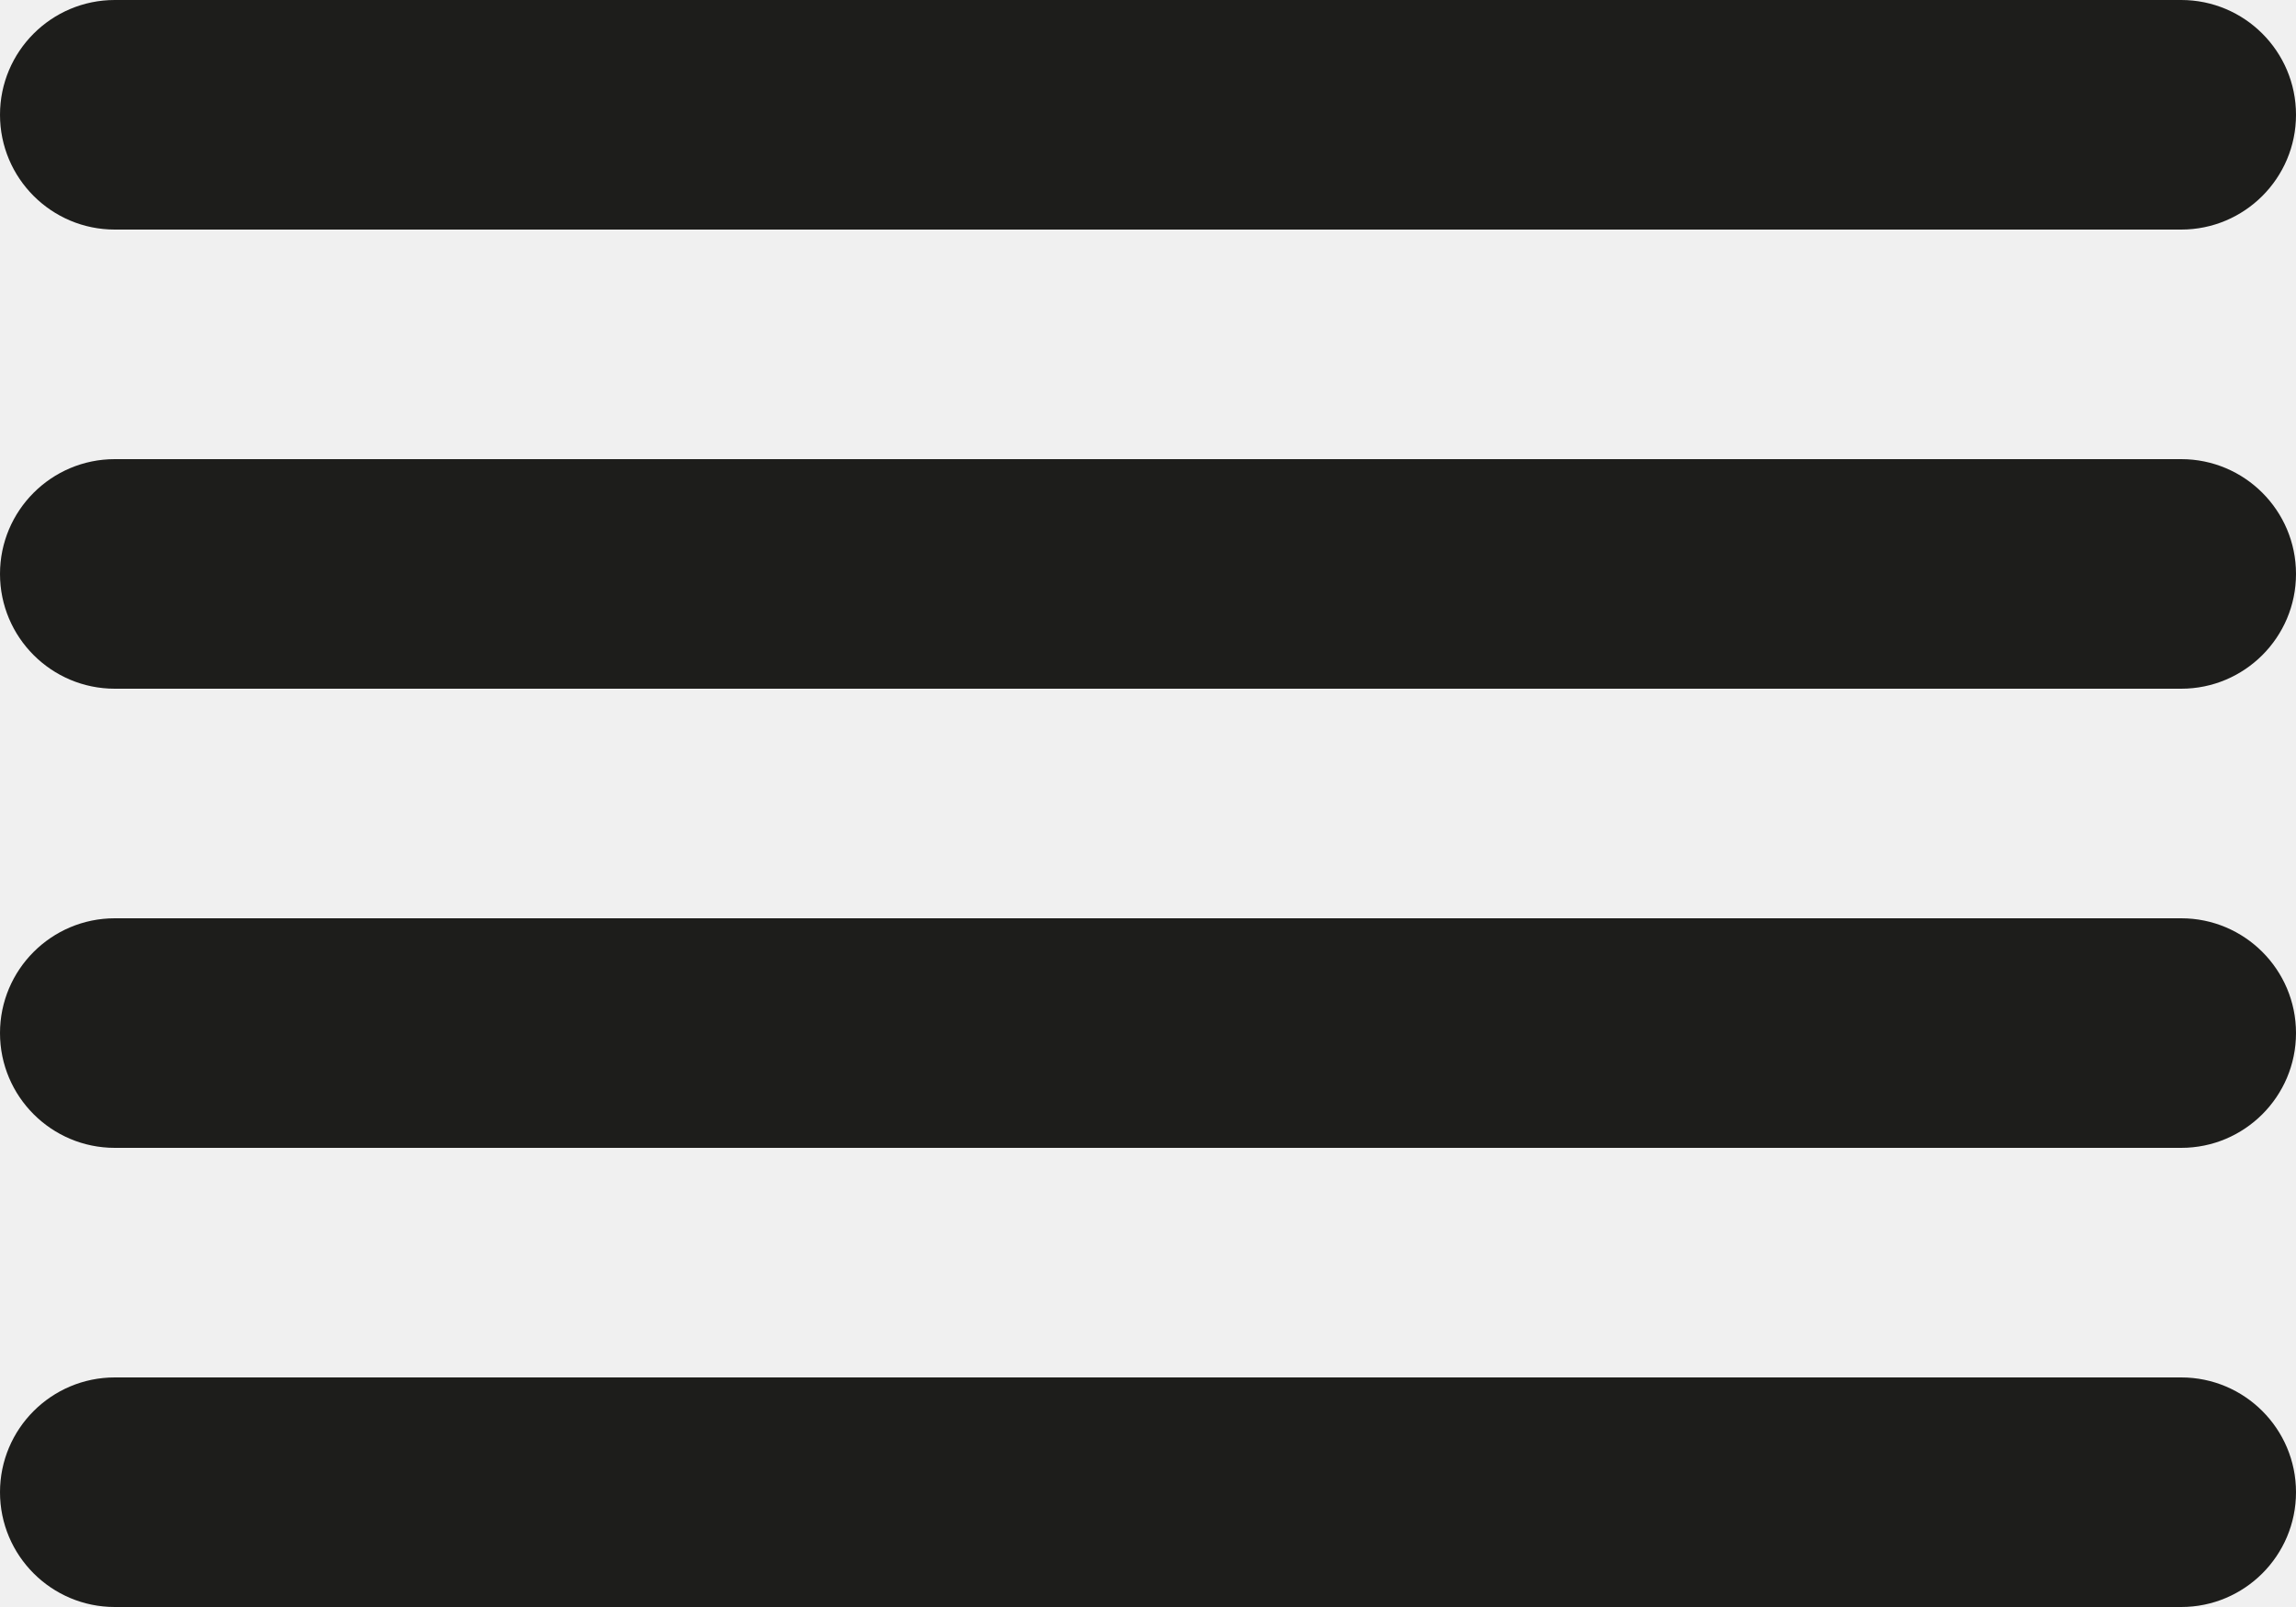
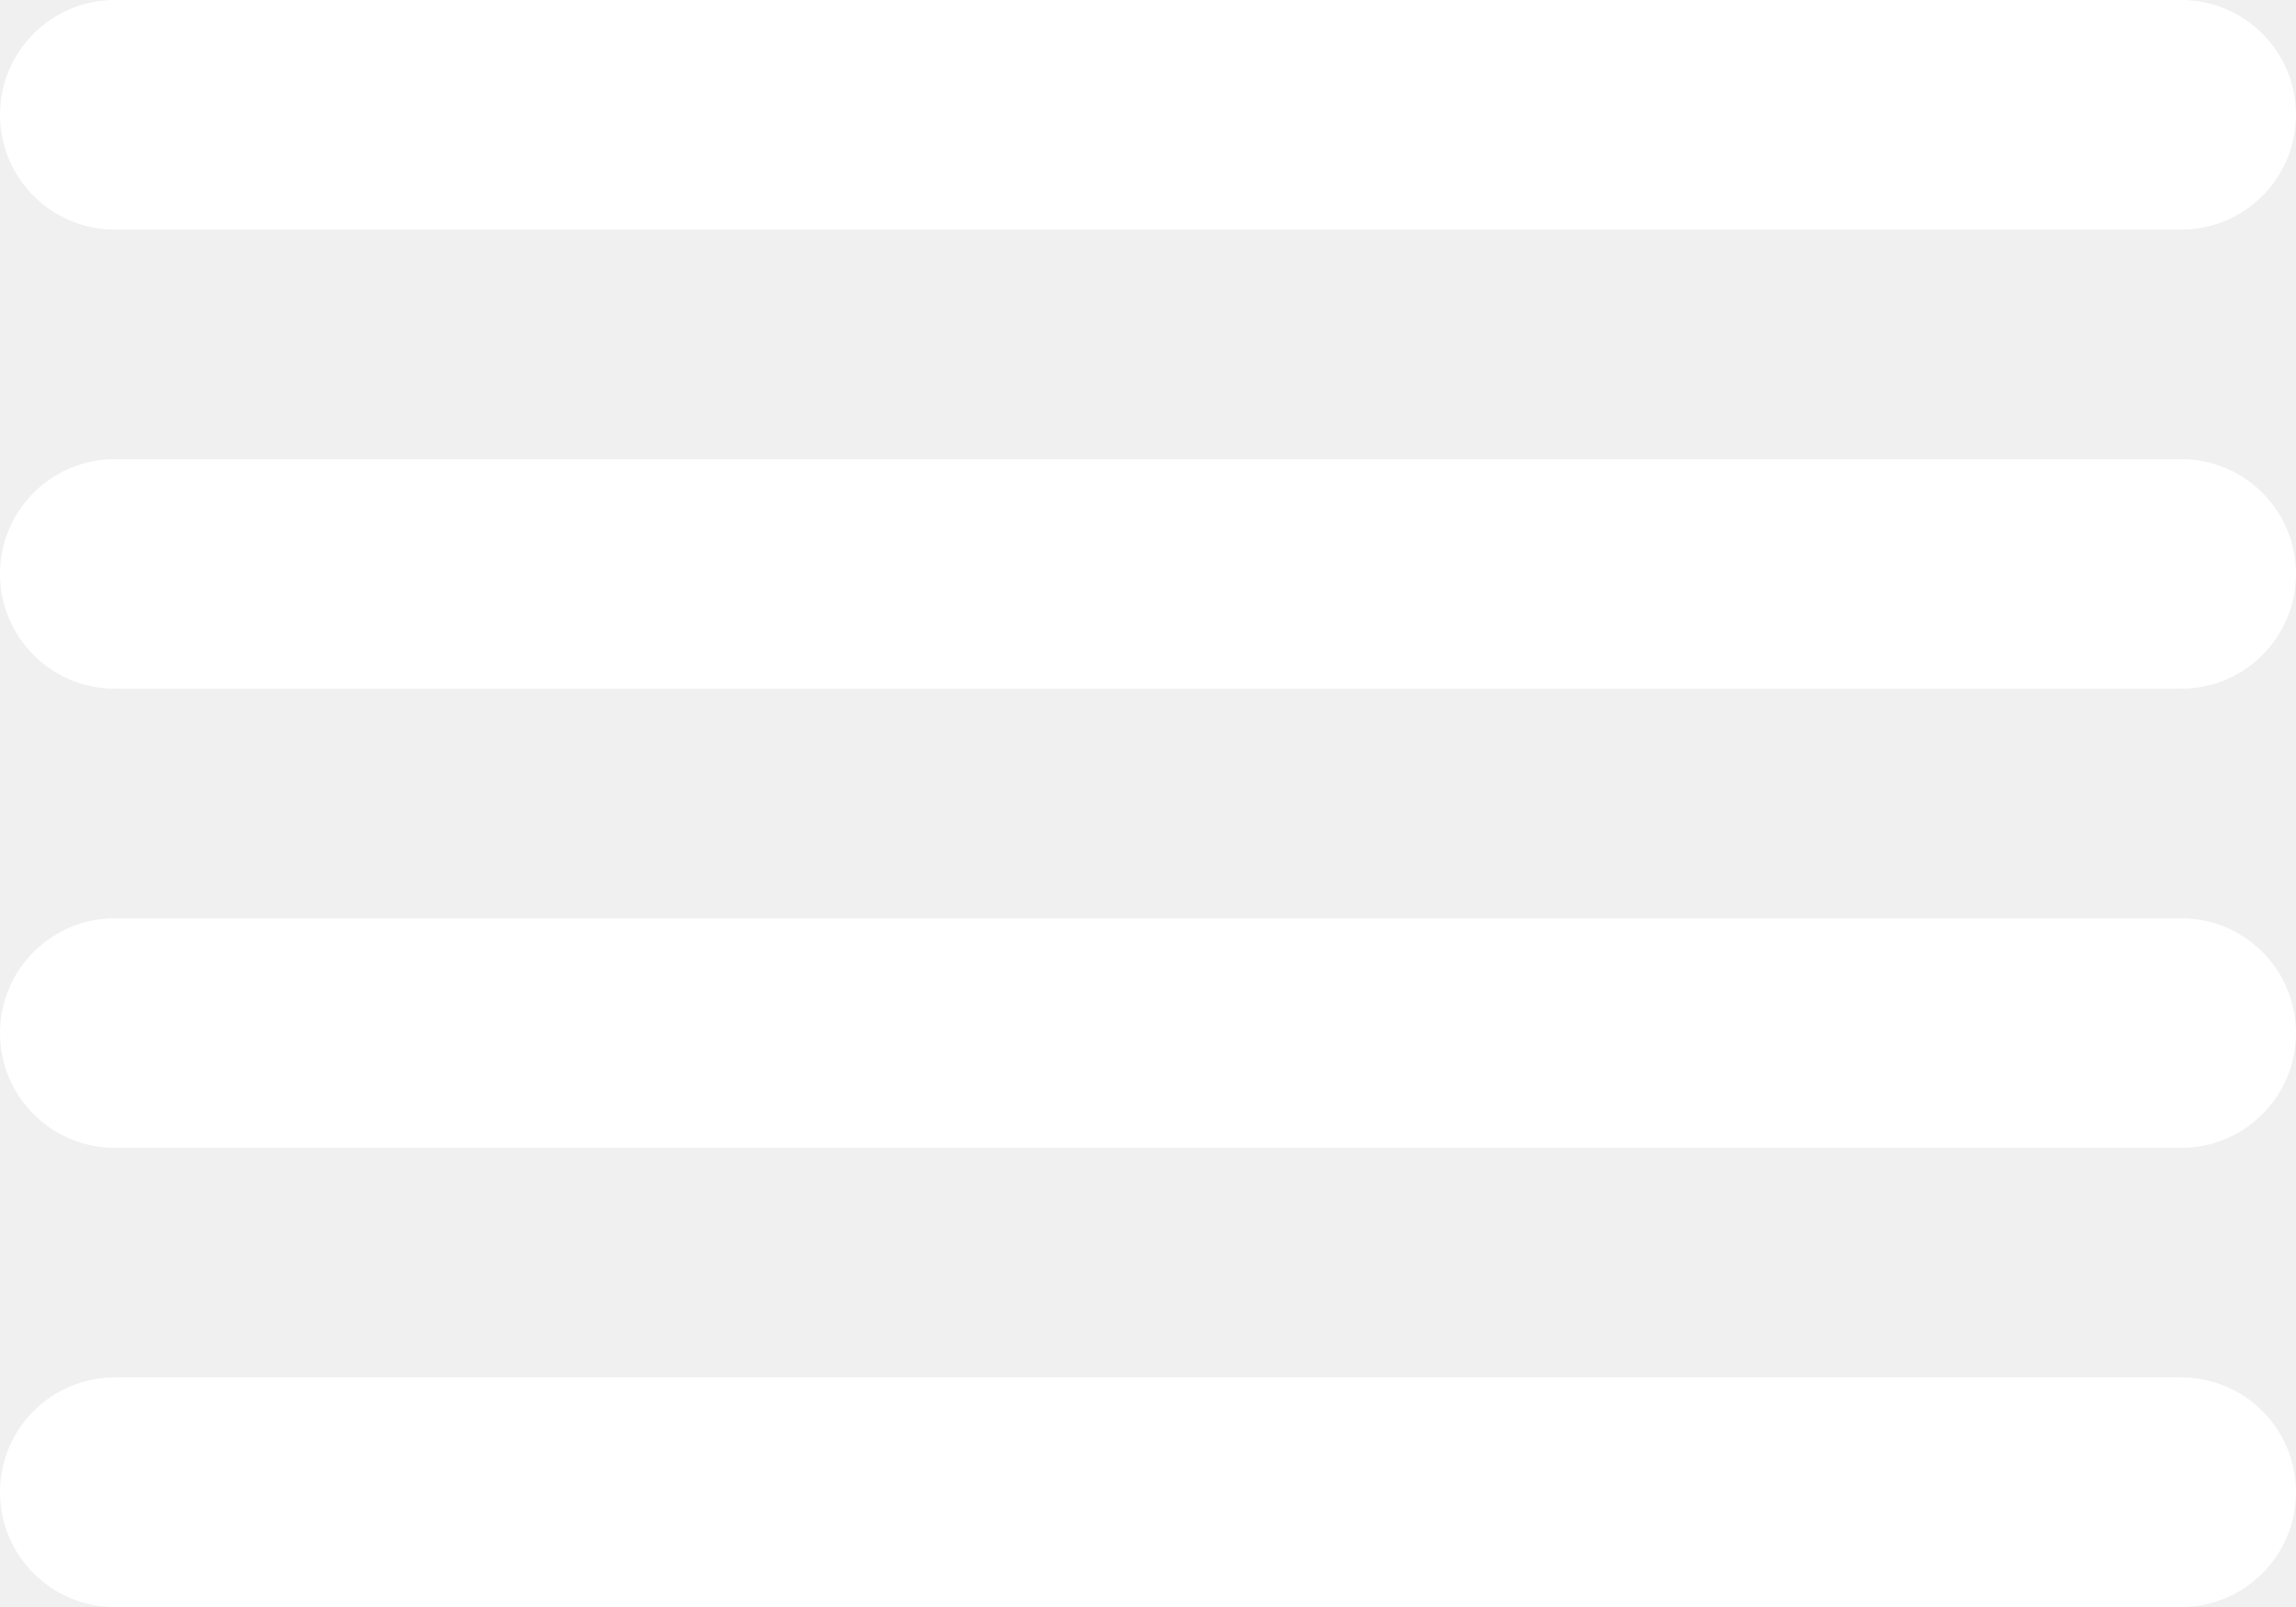
<svg xmlns="http://www.w3.org/2000/svg" xml:space="preserve" width="320" viewBox="0 0 320 224" version="1.1" id="Layer_1" height="224" enable-background="new 0 0 512 512">
  <defs id="defs7741" />
  <g transform="translate(-96,-128)" id="g7736">
    <g id="g7734">
-       <path style="fill:#1d1d1b" id="path7732" d="m 112,160 h 288 c 8.833,0 16,-7.167 16,-16 0,-8.833 -7.167,-16 -16,-16 H 112 c -8.833,0 -16,7.167 -16,16 0,8.833 7.167,16 16,16 z m 288,32 H 112 c -8.833,0 -16,7.167 -16,16 0,8.833 7.167,16 16,16 h 288 c 8.833,0 16,-7.167 16,-16 0,-8.833 -7.167,-16 -16,-16 z m 0,64 H 112 c -8.833,0 -16,7.167 -16,16 0,8.833 7.167,16 16,16 h 288 c 8.833,0 16,-7.167 16,-16 0,-8.833 -7.167,-16 -16,-16 z m 0,64 H 112 c -8.833,0 -16,7.167 -16,16 0,8.833 7.167,16 16,16 h 288 c 8.833,0 16,-7.167 16,-16 0,-8.833 -7.167,-16 -16,-16 z" />
+       <path style="fill:#fff" id="path7732" d="m 112,160 h 288 c 8.833,0 16,-7.167 16,-16 0,-8.833 -7.167,-16 -16,-16 H 112 c -8.833,0 -16,7.167 -16,16 0,8.833 7.167,16 16,16 z m 288,32 H 112 c -8.833,0 -16,7.167 -16,16 0,8.833 7.167,16 16,16 h 288 c 8.833,0 16,-7.167 16,-16 0,-8.833 -7.167,-16 -16,-16 z m 0,64 H 112 c -8.833,0 -16,7.167 -16,16 0,8.833 7.167,16 16,16 h 288 c 8.833,0 16,-7.167 16,-16 0,-8.833 -7.167,-16 -16,-16 z m 0,64 H 112 c -8.833,0 -16,7.167 -16,16 0,8.833 7.167,16 16,16 h 288 c 8.833,0 16,-7.167 16,-16 0,-8.833 -7.167,-16 -16,-16 z" />
    </g>
  </g>
</svg>
